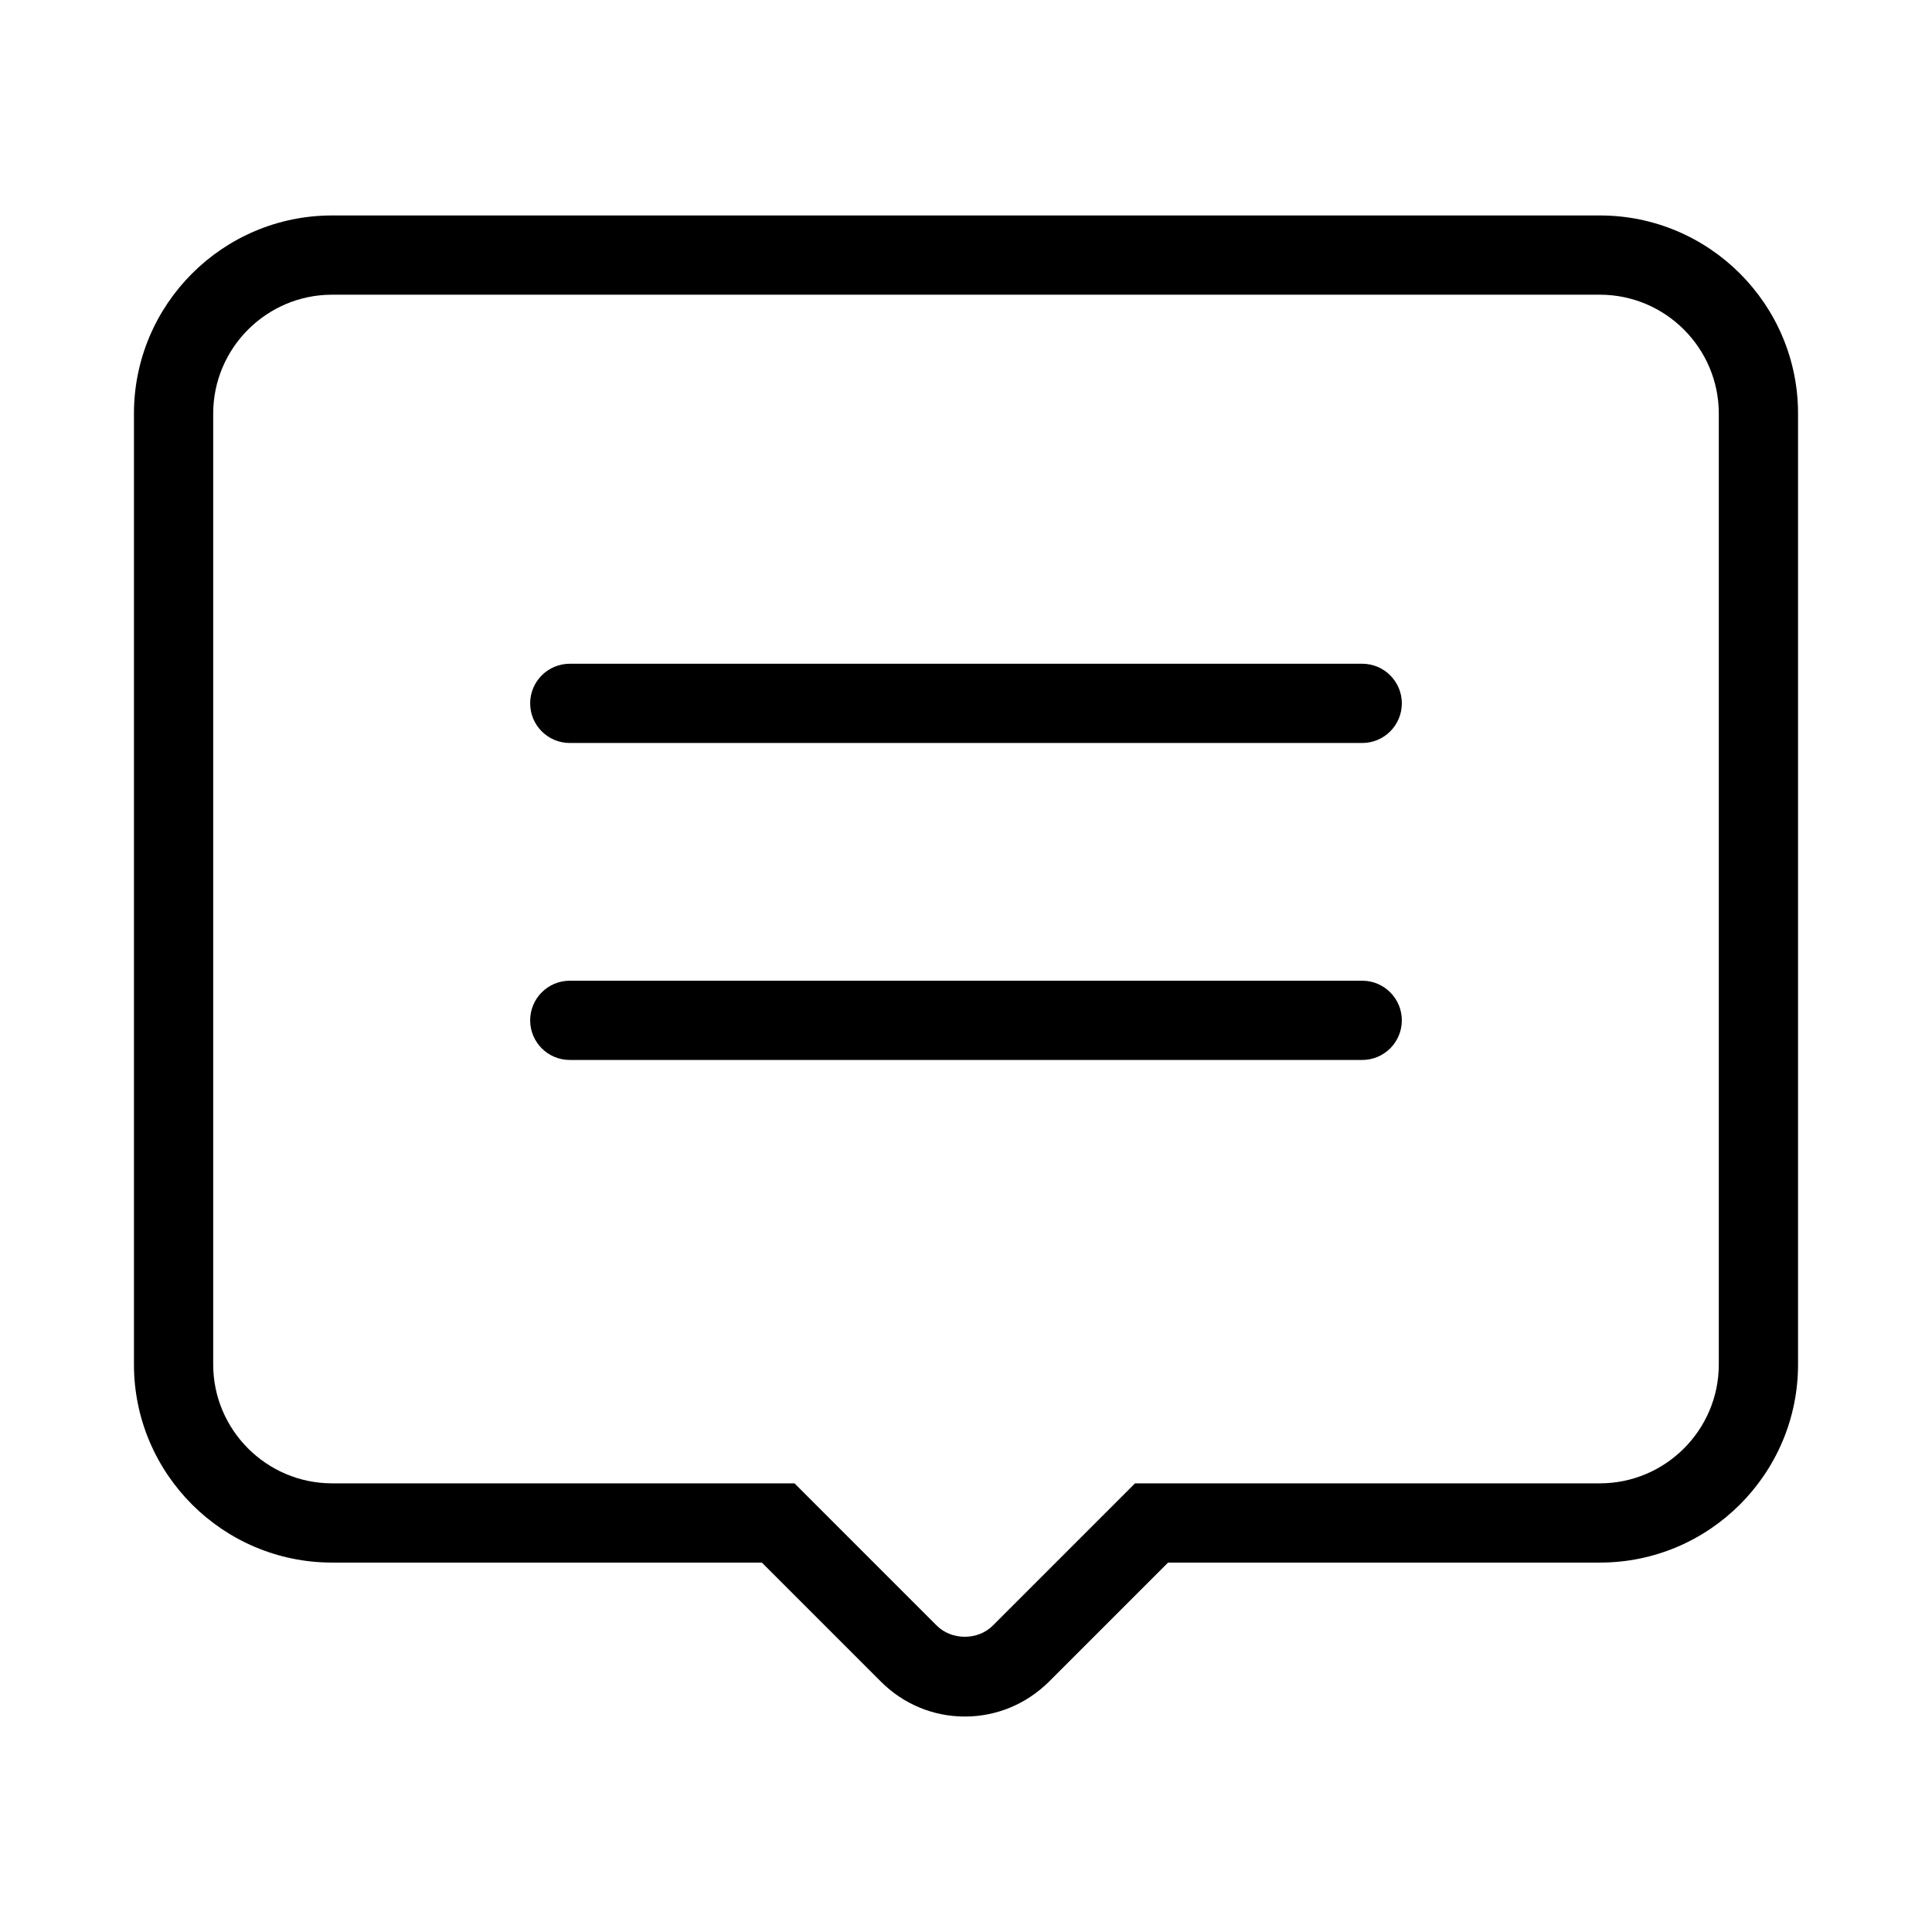
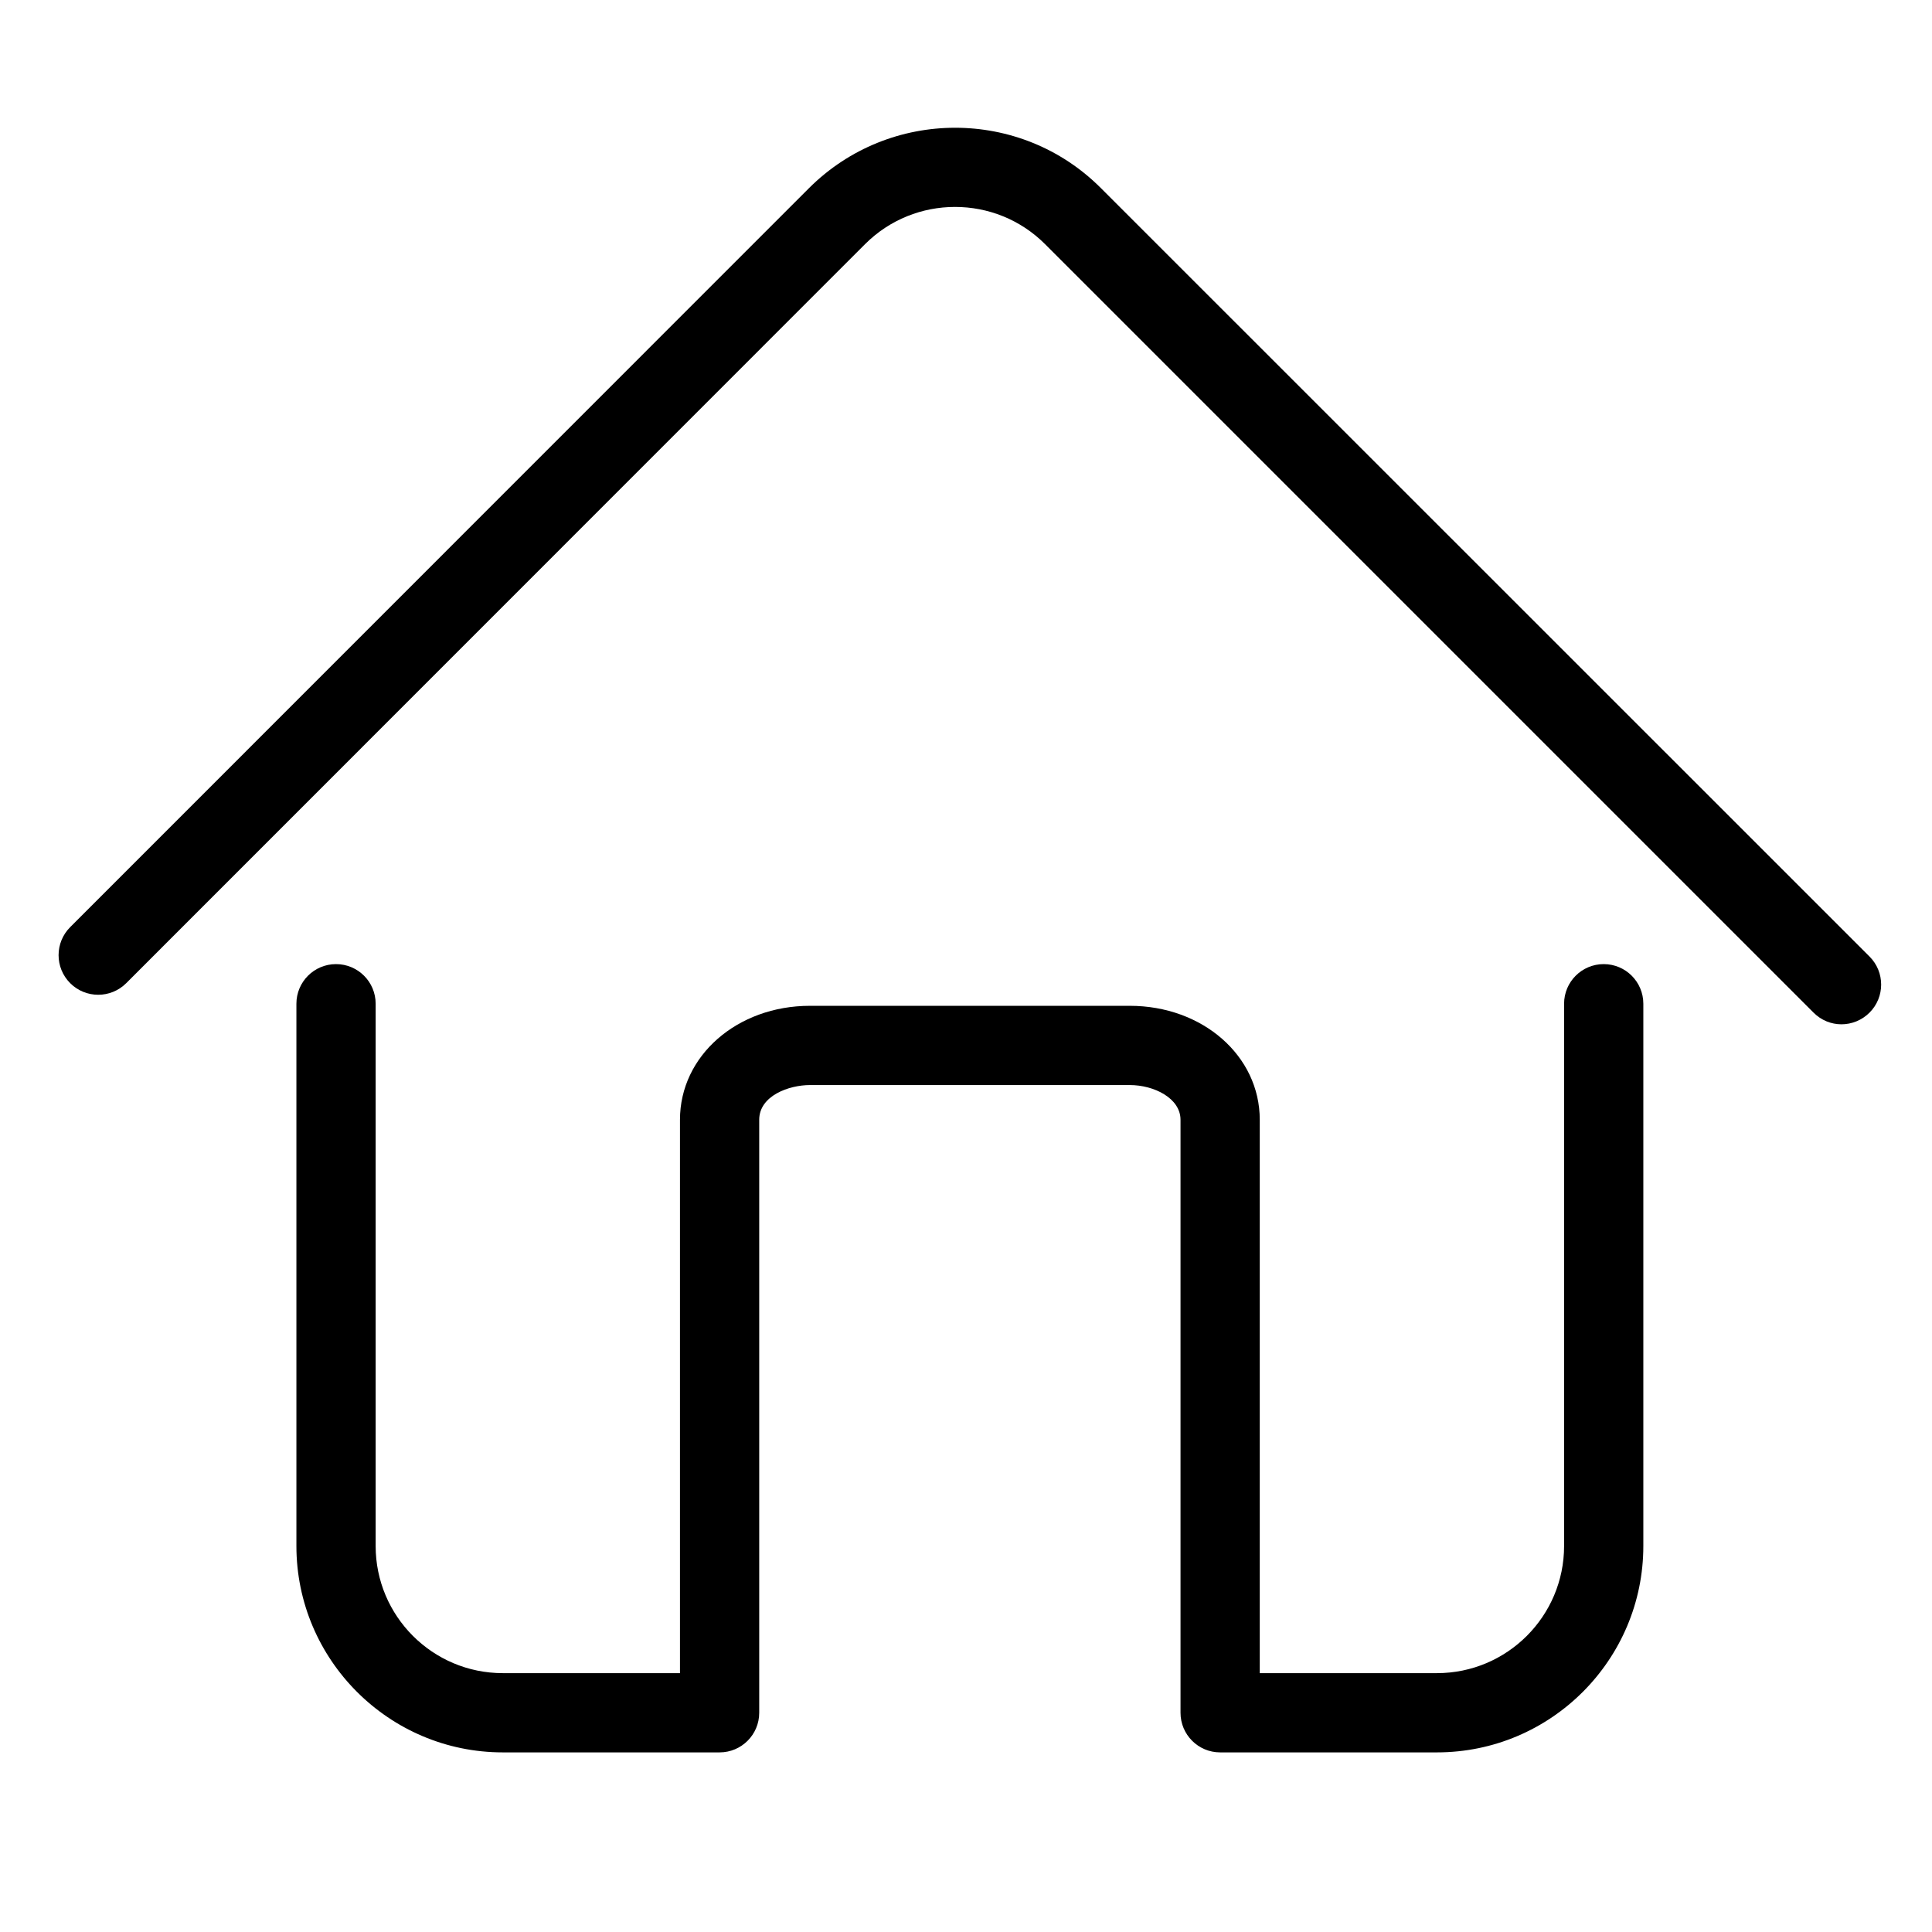
- <svg xmlns="http://www.w3.org/2000/svg" class="icon" viewBox="0 0 1024 1024" version="1.1" p-id="529" height="128" width="128">
-   <path d="M743 540.8c0 11.6-9.4 21-21 21H302c-11.6 0-21-9.4-21-21s9.4-21 21-21h420c11.6 0 21 9.4 21 21zM743 372.8c0 11.6-9.4 21-21 21H302c-11.6 0-21-9.4-21-21s9.4-21 21-21h420c11.6 0 21 9.4 21 21zM511.4 909.8c-16.8 0-32.6-6.6-44.5-18.5l-63.1-63.1H176c-57.9 0-105-47.1-105-105v-504c0-57.9 47.1-105 105-105h672c57.9 0 105 47.1 105 105v504c0 57.9-47.1 105-105 105H619.1L556 891.3c-12 11.9-27.8 18.5-44.6 18.5zM176 156.2c-34.7 0-63 28.3-63 63v504c0 34.7 28.3 63 63 63h245.1l75.4 75.4c7.9 7.9 21.8 7.9 29.7 0l75.4-75.4H848c34.7 0 63-28.3 63-63v-504c0-34.7-28.3-63-63-63H176z" p-id="530" />
+ <svg xmlns="http://www.w3.org/2000/svg" class="icon" viewBox="0 0 1024 1024" version="1.1" p-id="435" height="128" width="128">
+   <path d="M761.6 928.8H646.7c-11.6 0-21-9.4-21-21V593.5c0-11.4-14-18.4-26.9-18.4H429.3c-11.2 0-26.9 5.7-26.9 18.4v314.3c0 11.6-9.4 21-21 21H266.5c-60.3 0-109.4-49.1-109.4-109.4V532c0-11.6 9.4-21 21-21s21 9.4 21 21v287.4c0 37.2 30.2 67.4 67.4 67.4h93.9V593.5c0-33.9 30.3-60.4 68.9-60.4h169.5c38.6 0 68.9 26.5 68.9 60.4v293.3h93.9c37.2 0 67.4-30.2 67.4-67.4V532c0-11.6 9.4-21 21-21s21 9.4 21 21v287.4c0 60.3-49 109.4-109.4 109.4z" p-id="436" />
+   <path d="M976 542.9c-5.4 0-10.7-2.1-14.8-6.2L553.9 129.4c-26.3-26.3-69.1-26.3-95.4 0L66.9 521.1c-8.2 8.2-21.5 8.2-29.7 0s-8.2-21.5 0-29.7L428.8 99.7c42.7-42.6 112.1-42.7 154.7 0L990.9 507c8.2 8.2 8.2 21.5 0 29.7-4.1 4.1-9.5 6.2-14.9 6.2z" p-id="437" />
</svg>
